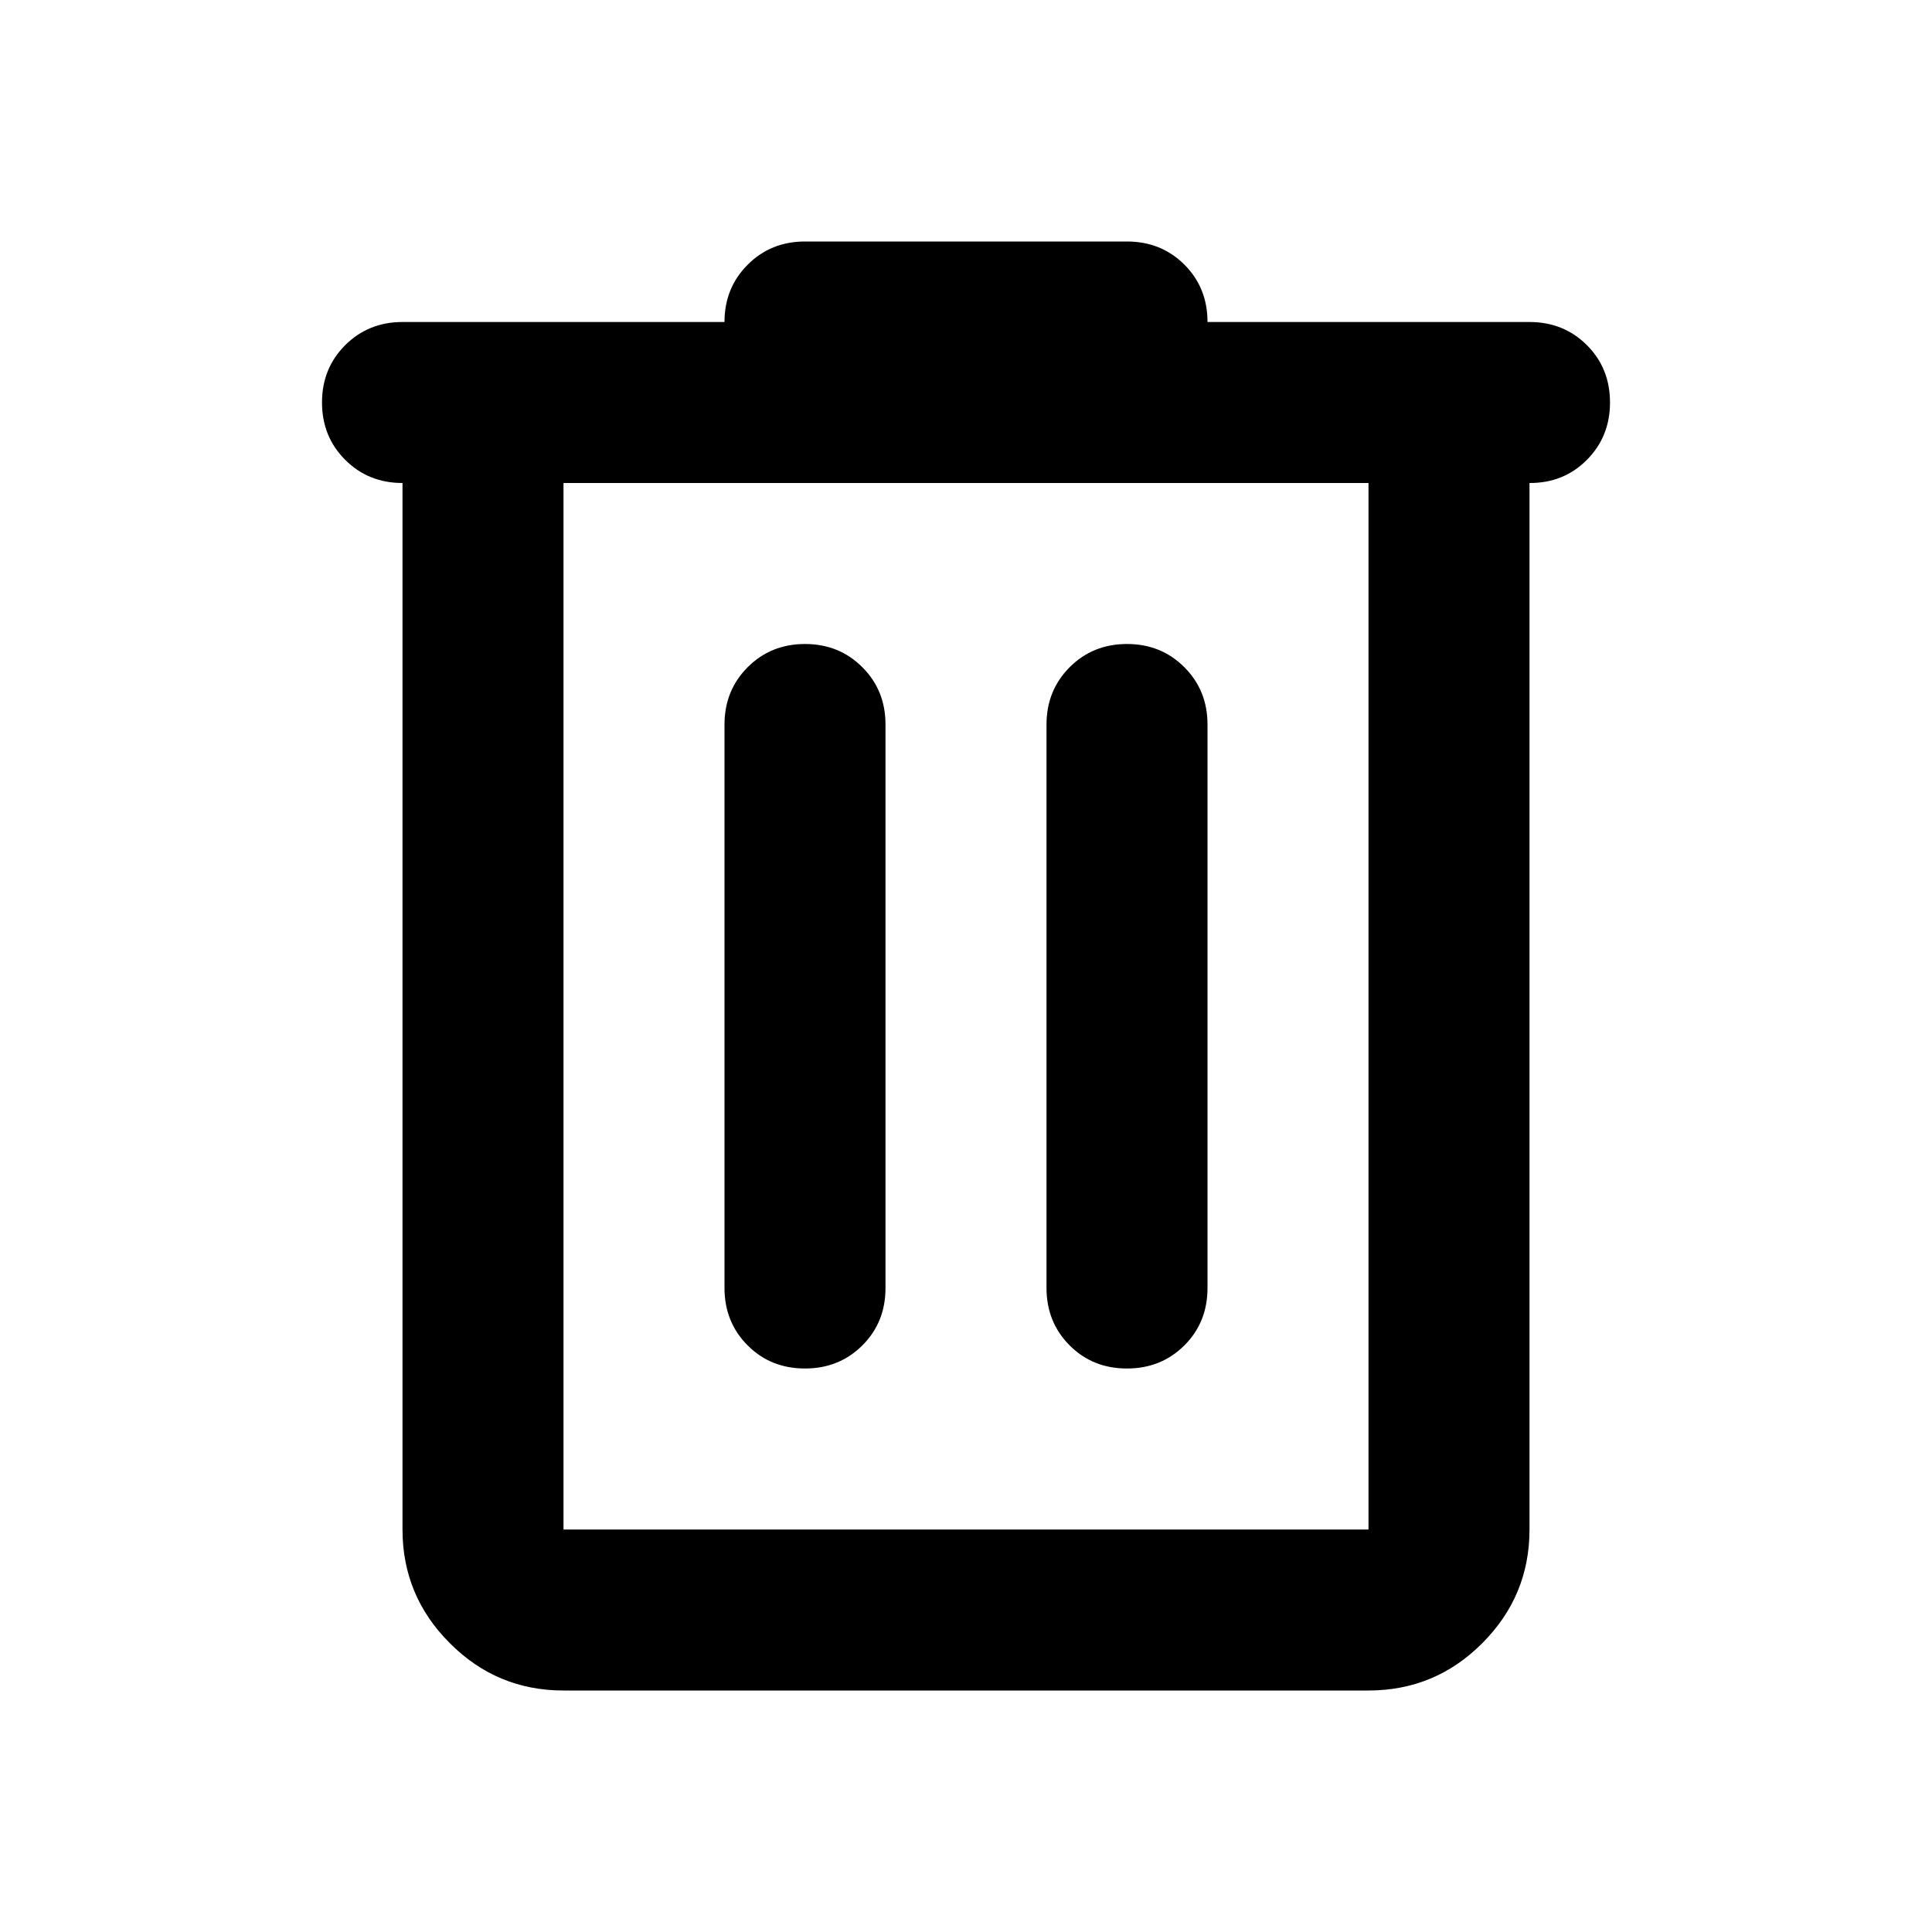
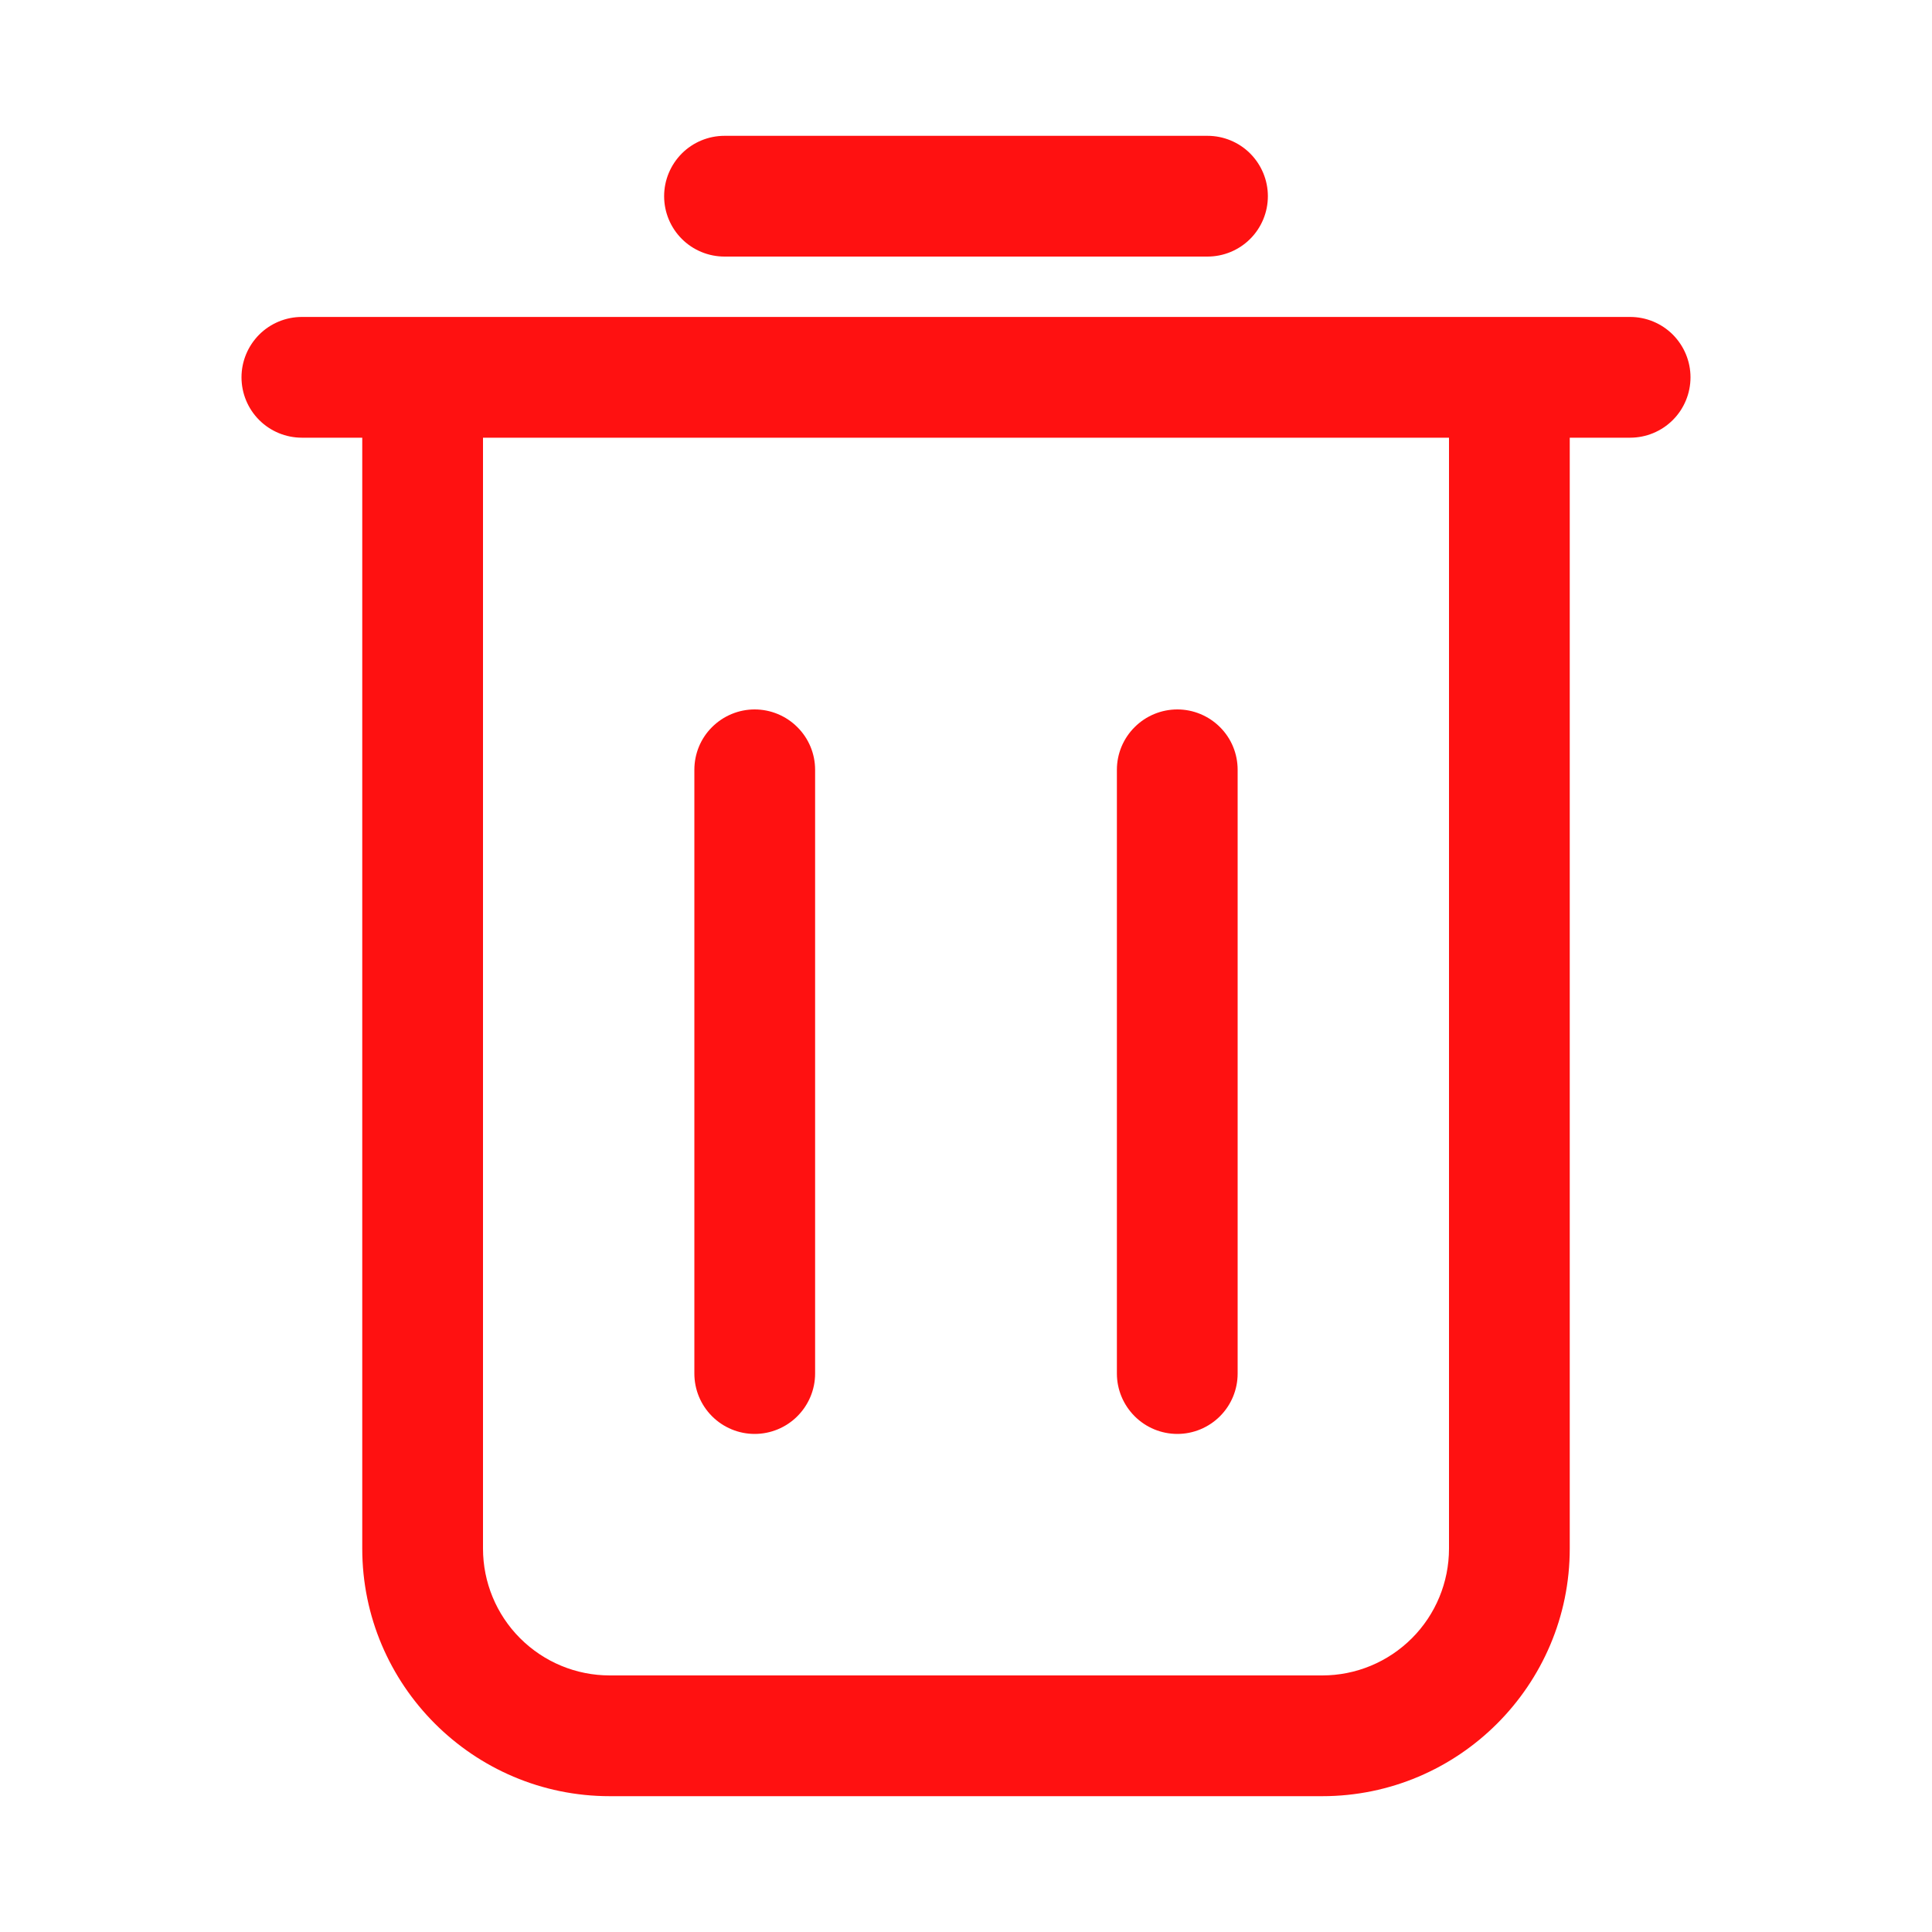
- <svg xmlns="http://www.w3.org/2000/svg" width="15" height="15" viewBox="0 0 15 15" fill="none">
-   <path d="M4.375 13.125C4.031 13.125 3.737 13.003 3.493 12.758C3.248 12.514 3.125 12.219 3.125 11.875V3.75C2.948 3.75 2.8 3.69 2.68 3.57C2.56 3.45 2.5 3.302 2.5 3.125C2.5 2.948 2.56 2.8 2.68 2.68C2.8 2.56 2.949 2.5 3.125 2.5H5.625C5.625 2.323 5.685 2.175 5.805 2.055C5.925 1.935 6.073 1.875 6.25 1.875H8.75C8.927 1.875 9.076 1.935 9.196 2.055C9.316 2.175 9.375 2.323 9.375 2.5H11.875C12.052 2.5 12.201 2.56 12.321 2.68C12.441 2.8 12.5 2.948 12.5 3.125C12.5 3.302 12.44 3.45 12.32 3.571C12.2 3.691 12.052 3.751 11.875 3.75V11.875C11.875 12.219 11.753 12.513 11.508 12.758C11.264 13.003 10.969 13.125 10.625 13.125H4.375ZM10.625 3.75H4.375V11.875H10.625V3.75ZM6.25 10.625C6.427 10.625 6.576 10.565 6.696 10.445C6.816 10.325 6.875 10.177 6.875 10V5.625C6.875 5.448 6.815 5.3 6.695 5.18C6.575 5.06 6.427 5 6.25 5C6.073 5 5.925 5.06 5.805 5.18C5.685 5.3 5.625 5.449 5.625 5.625V10C5.625 10.177 5.685 10.326 5.805 10.446C5.925 10.566 6.073 10.625 6.25 10.625ZM8.75 10.625C8.927 10.625 9.076 10.565 9.196 10.445C9.316 10.325 9.375 10.177 9.375 10V5.625C9.375 5.448 9.315 5.3 9.195 5.18C9.075 5.06 8.927 5 8.75 5C8.573 5 8.425 5.06 8.305 5.18C8.185 5.3 8.125 5.449 8.125 5.625V10C8.125 10.177 8.185 10.326 8.305 10.446C8.425 10.566 8.573 10.625 8.75 10.625Z" fill="black" />
+ <svg xmlns="http://www.w3.org/2000/svg" width="20" height="20" viewBox="0 0 20 20" fill="none">
+   <path d="M12.188 14.844C12.353 14.844 12.512 14.778 12.629 14.661C12.747 14.543 12.812 14.384 12.812 14.219V7.969C12.812 7.803 12.747 7.644 12.629 7.527C12.512 7.41 12.353 7.344 12.188 7.344C12.022 7.344 11.863 7.41 11.746 7.527C11.628 7.644 11.562 7.803 11.562 7.969V14.219C11.562 14.384 11.628 14.543 11.746 14.661C11.863 14.778 12.022 14.844 12.188 14.844ZM7.812 14.844C7.978 14.844 8.137 14.778 8.254 14.661C8.372 14.543 8.438 14.384 8.438 14.219V7.969C8.438 7.803 8.372 7.644 8.254 7.527C8.137 7.41 7.978 7.344 7.812 7.344C7.647 7.344 7.488 7.41 7.371 7.527C7.253 7.644 7.188 7.803 7.188 7.969V14.219C7.188 14.384 7.253 14.543 7.371 14.661C7.488 14.778 7.647 14.844 7.812 14.844ZM12.5 2.656C12.666 2.656 12.825 2.59 12.942 2.473C13.059 2.356 13.125 2.197 13.125 2.031C13.125 1.865 13.059 1.707 12.942 1.589C12.825 1.472 12.666 1.406 12.5 1.406H7.5C7.334 1.406 7.175 1.472 7.058 1.589C6.941 1.707 6.875 1.865 6.875 2.031C6.875 2.197 6.941 2.356 7.058 2.473C7.175 2.59 7.334 2.656 7.5 2.656H12.5Z" fill="#FF1111" />
+   <path d="M3.125 3.281C2.959 3.281 2.8 3.347 2.683 3.464C2.566 3.582 2.5 3.74 2.5 3.906C2.5 4.072 2.566 4.231 2.683 4.348C2.8 4.465 2.959 4.531 3.125 4.531H3.75V16.031C3.75 17.444 4.9 18.594 6.312 18.594H13.688C15.1 18.594 16.25 17.444 16.25 16.031V4.531H16.875C17.041 4.531 17.2 4.465 17.317 4.348C17.434 4.231 17.5 4.072 17.5 3.906C17.5 3.74 17.434 3.582 17.317 3.464C17.2 3.347 17.041 3.281 16.875 3.281H4.375H3.125ZM15 4.531V16.031C15 16.379 14.862 16.713 14.616 16.959C14.369 17.206 14.036 17.344 13.688 17.344H6.312C5.964 17.344 5.631 17.206 5.384 16.959C5.138 16.713 5 16.379 5 16.031V4.531H15Z" fill="#FF1111" />
</svg>
